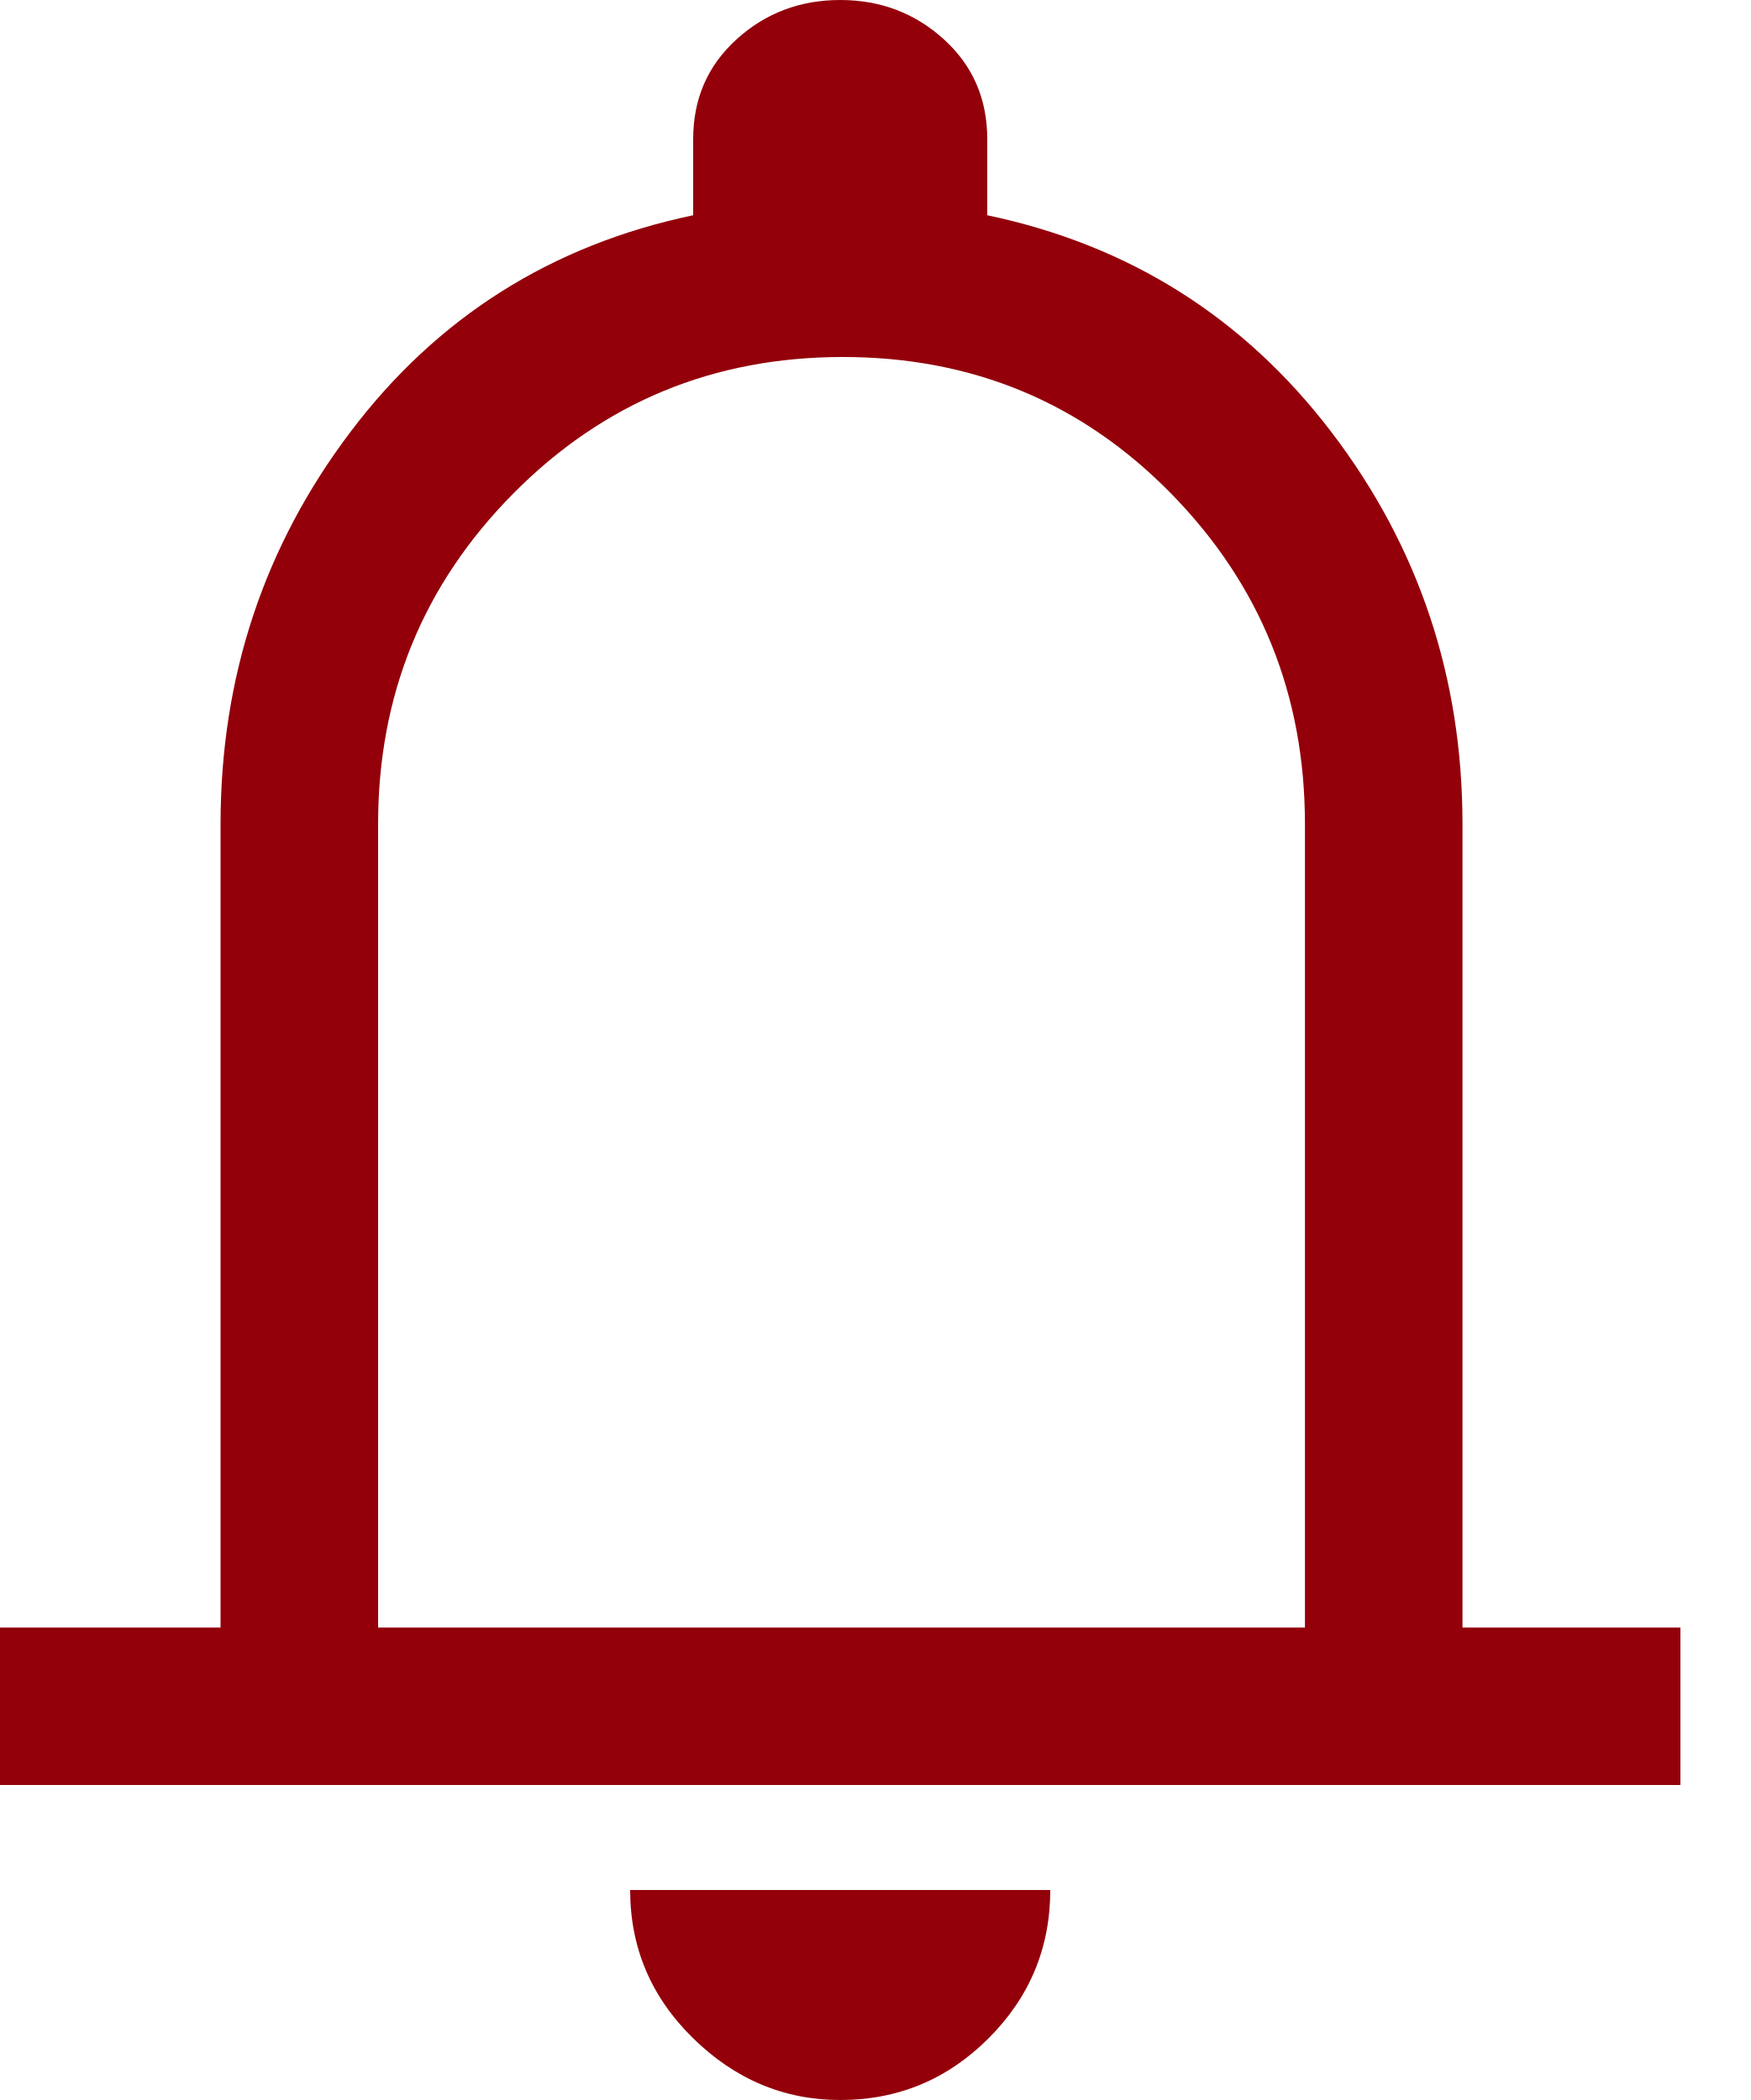
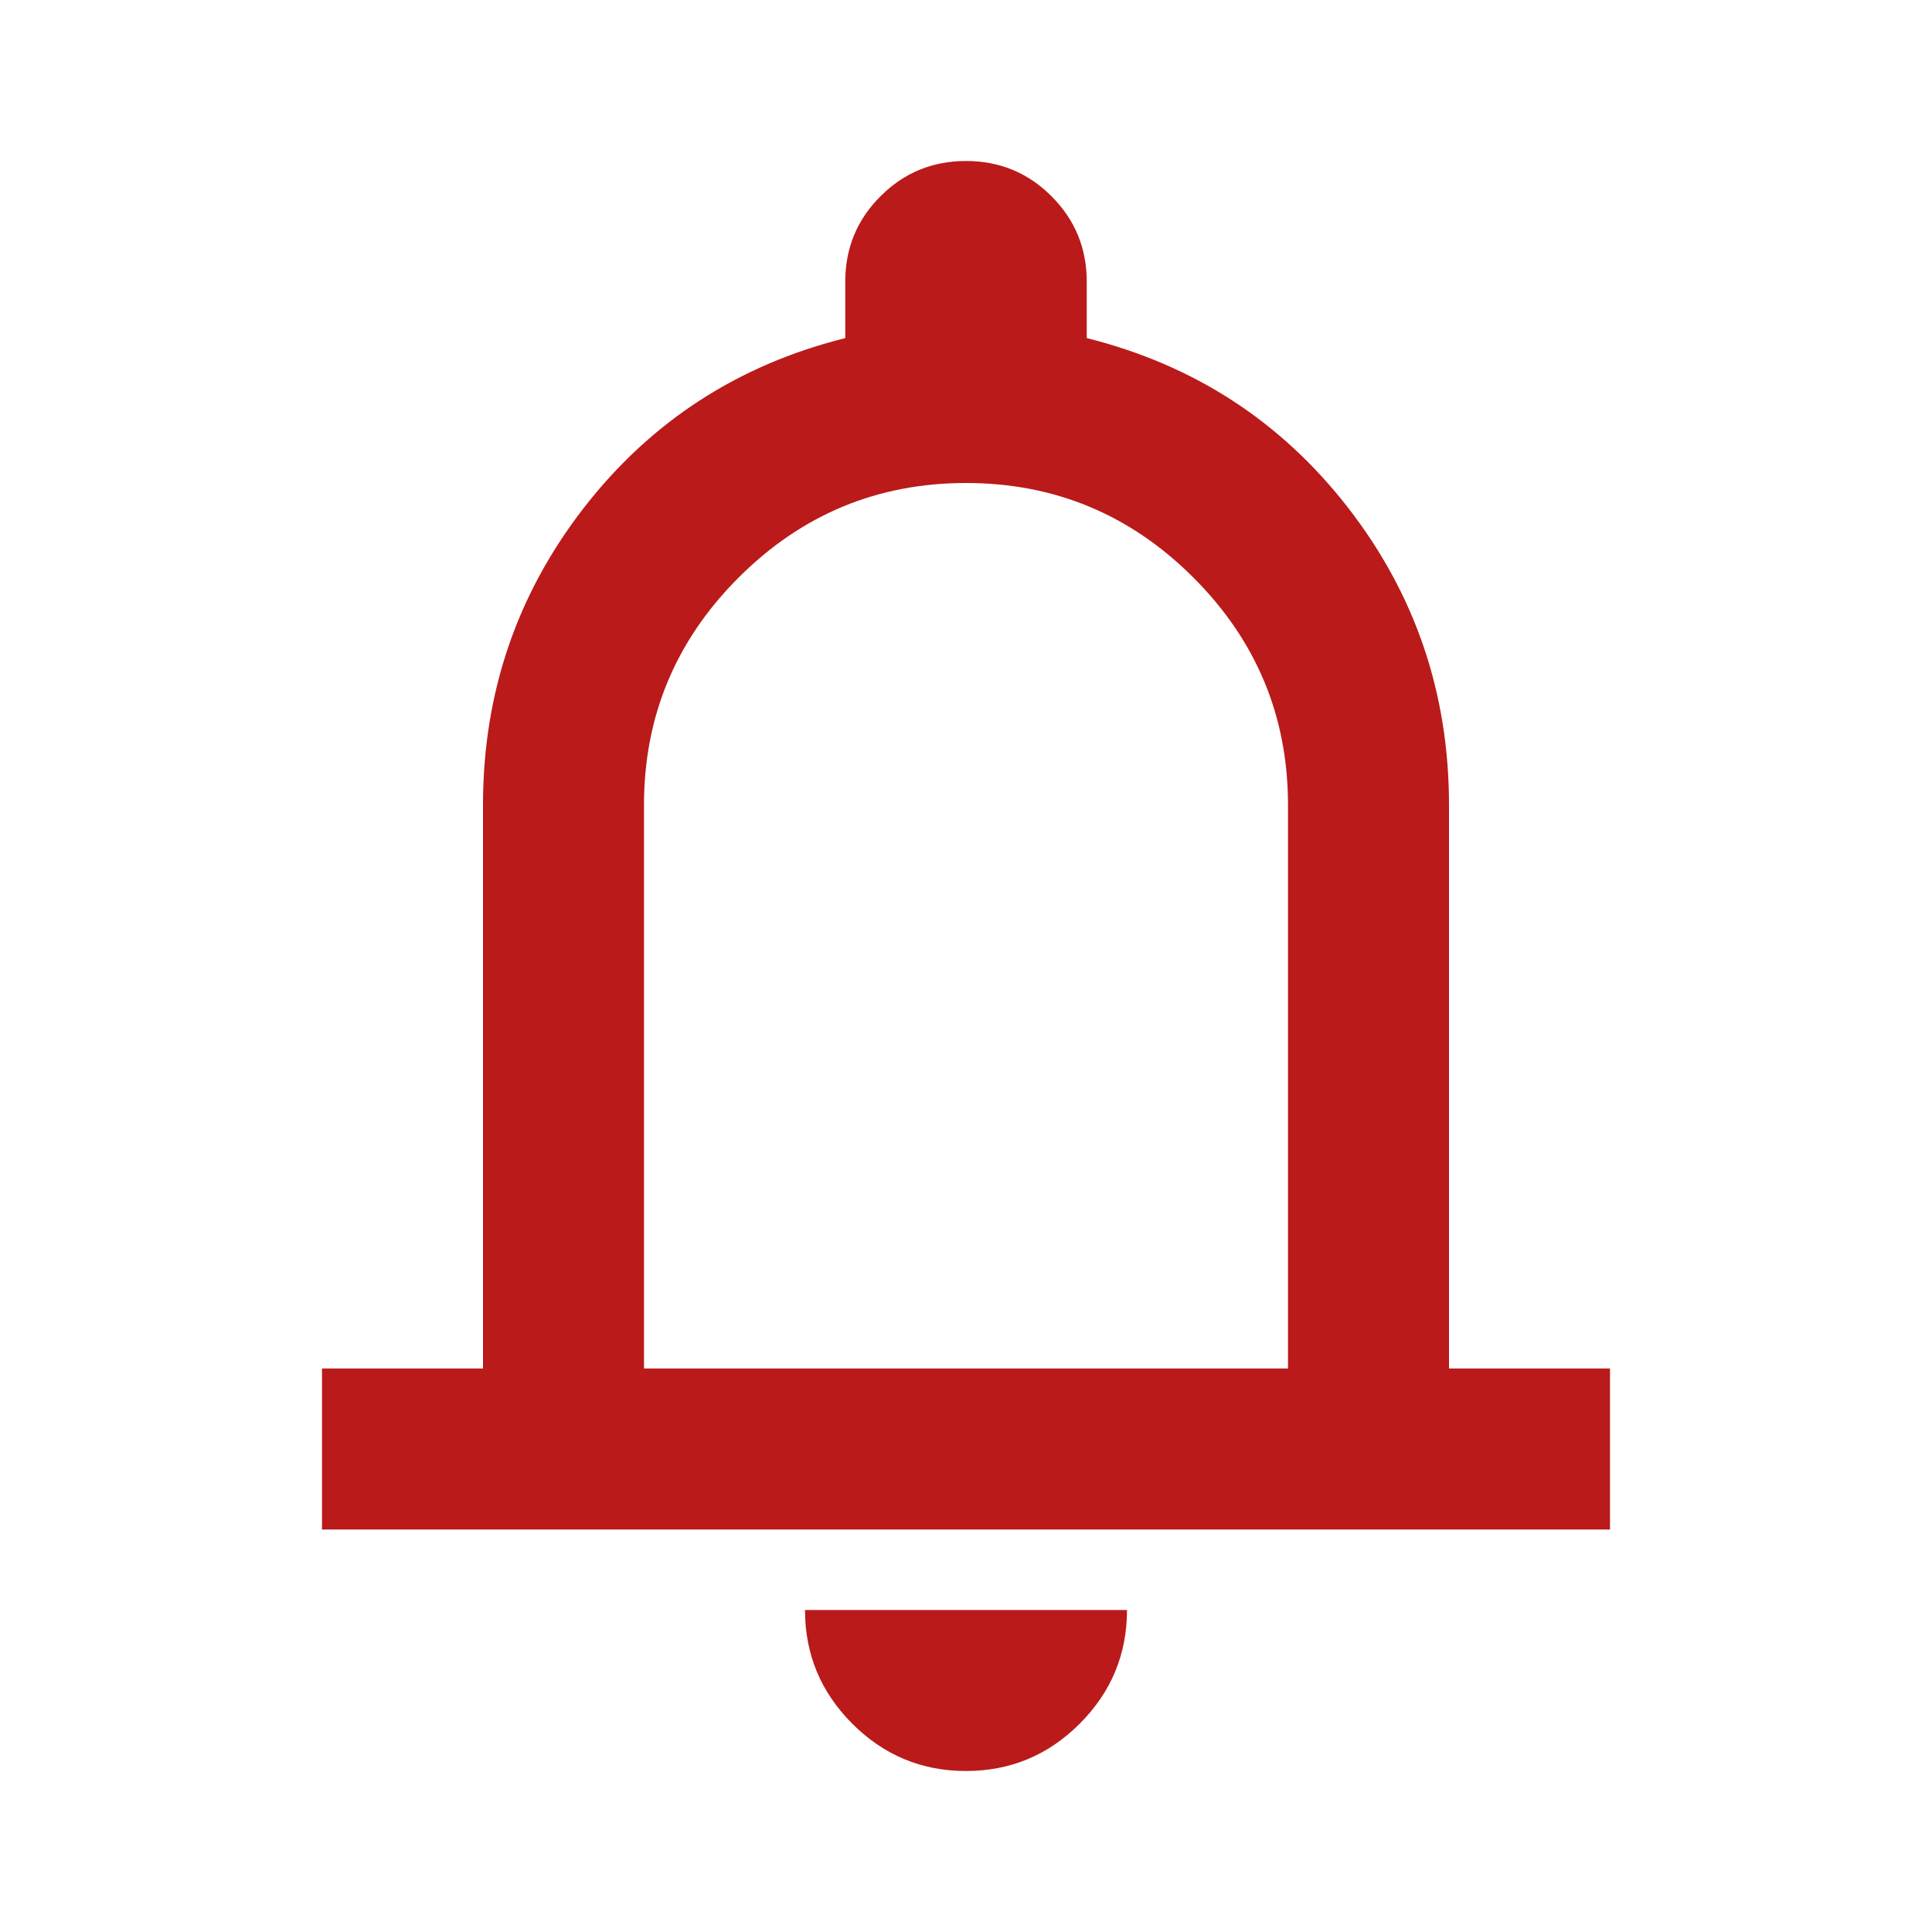
- <svg xmlns="http://www.w3.org/2000/svg" width="20" height="24" viewBox="0 0 20 24" fill="none">
-   <path fill-rule="evenodd" clip-rule="evenodd" d="M0 20.4V18.6H2.52V9.42C2.52 7.74 3.015 6.245 4.005 4.935C4.995 3.625 6.3 2.8 7.92 2.46V1.59C7.92 1.13 8.085 0.75 8.415 0.45C8.745 0.15 9.14 0 9.6 0C10.06 0 10.455 0.15 10.785 0.45C11.115 0.75 11.28 1.13 11.28 1.59V2.46C12.9 2.8 14.21 3.625 15.21 4.935C16.21 6.245 16.71 7.74 16.71 9.42V18.6H19.2V20.4H0ZM9.6 24C8.96 24 8.4 23.765 7.92 23.295C7.44 22.825 7.2 22.26 7.2 21.6H12C12 22.26 11.765 22.825 11.295 23.295C10.825 23.765 10.26 24 9.6 24ZM14.91 18.6H4.32V9.42C4.32 7.94 4.835 6.68 5.865 5.64C6.895 4.6 8.15 4.08 9.63 4.08C11.11 4.08 12.36 4.6 13.38 5.64C14.4 6.68 14.91 7.94 14.91 9.42V18.6Z" fill="#93000A" />
+ <svg xmlns="http://www.w3.org/2000/svg" width="24" height="24" viewBox="0 0 24 24" fill="none">
+   <path d="M4 19V17H6V10C6 8.617 6.417 7.388 7.25 6.312C8.083 5.237 9.167 4.533 10.5 4.2V3.5C10.5 3.083 10.646 2.729 10.938 2.438C11.229 2.146 11.583 2 12 2C12.417 2 12.771 2.146 13.062 2.438C13.354 2.729 13.5 3.083 13.5 3.5V4.2C14.833 4.533 15.917 5.237 16.75 6.312C17.583 7.388 18 8.617 18 10V17H20V19H4ZM12 22C11.45 22 10.979 21.804 10.588 21.413C10.196 21.021 10 20.55 10 20H14C14 20.55 13.804 21.021 13.412 21.413C13.021 21.804 12.55 22 12 22ZM8 17H16V10C16 8.9 15.608 7.958 14.825 7.175C14.042 6.392 13.1 6 12 6C10.9 6 9.958 6.392 9.175 7.175C8.392 7.958 8 8.9 8 10V17Z" fill="#BA1A1A" />
</svg>
